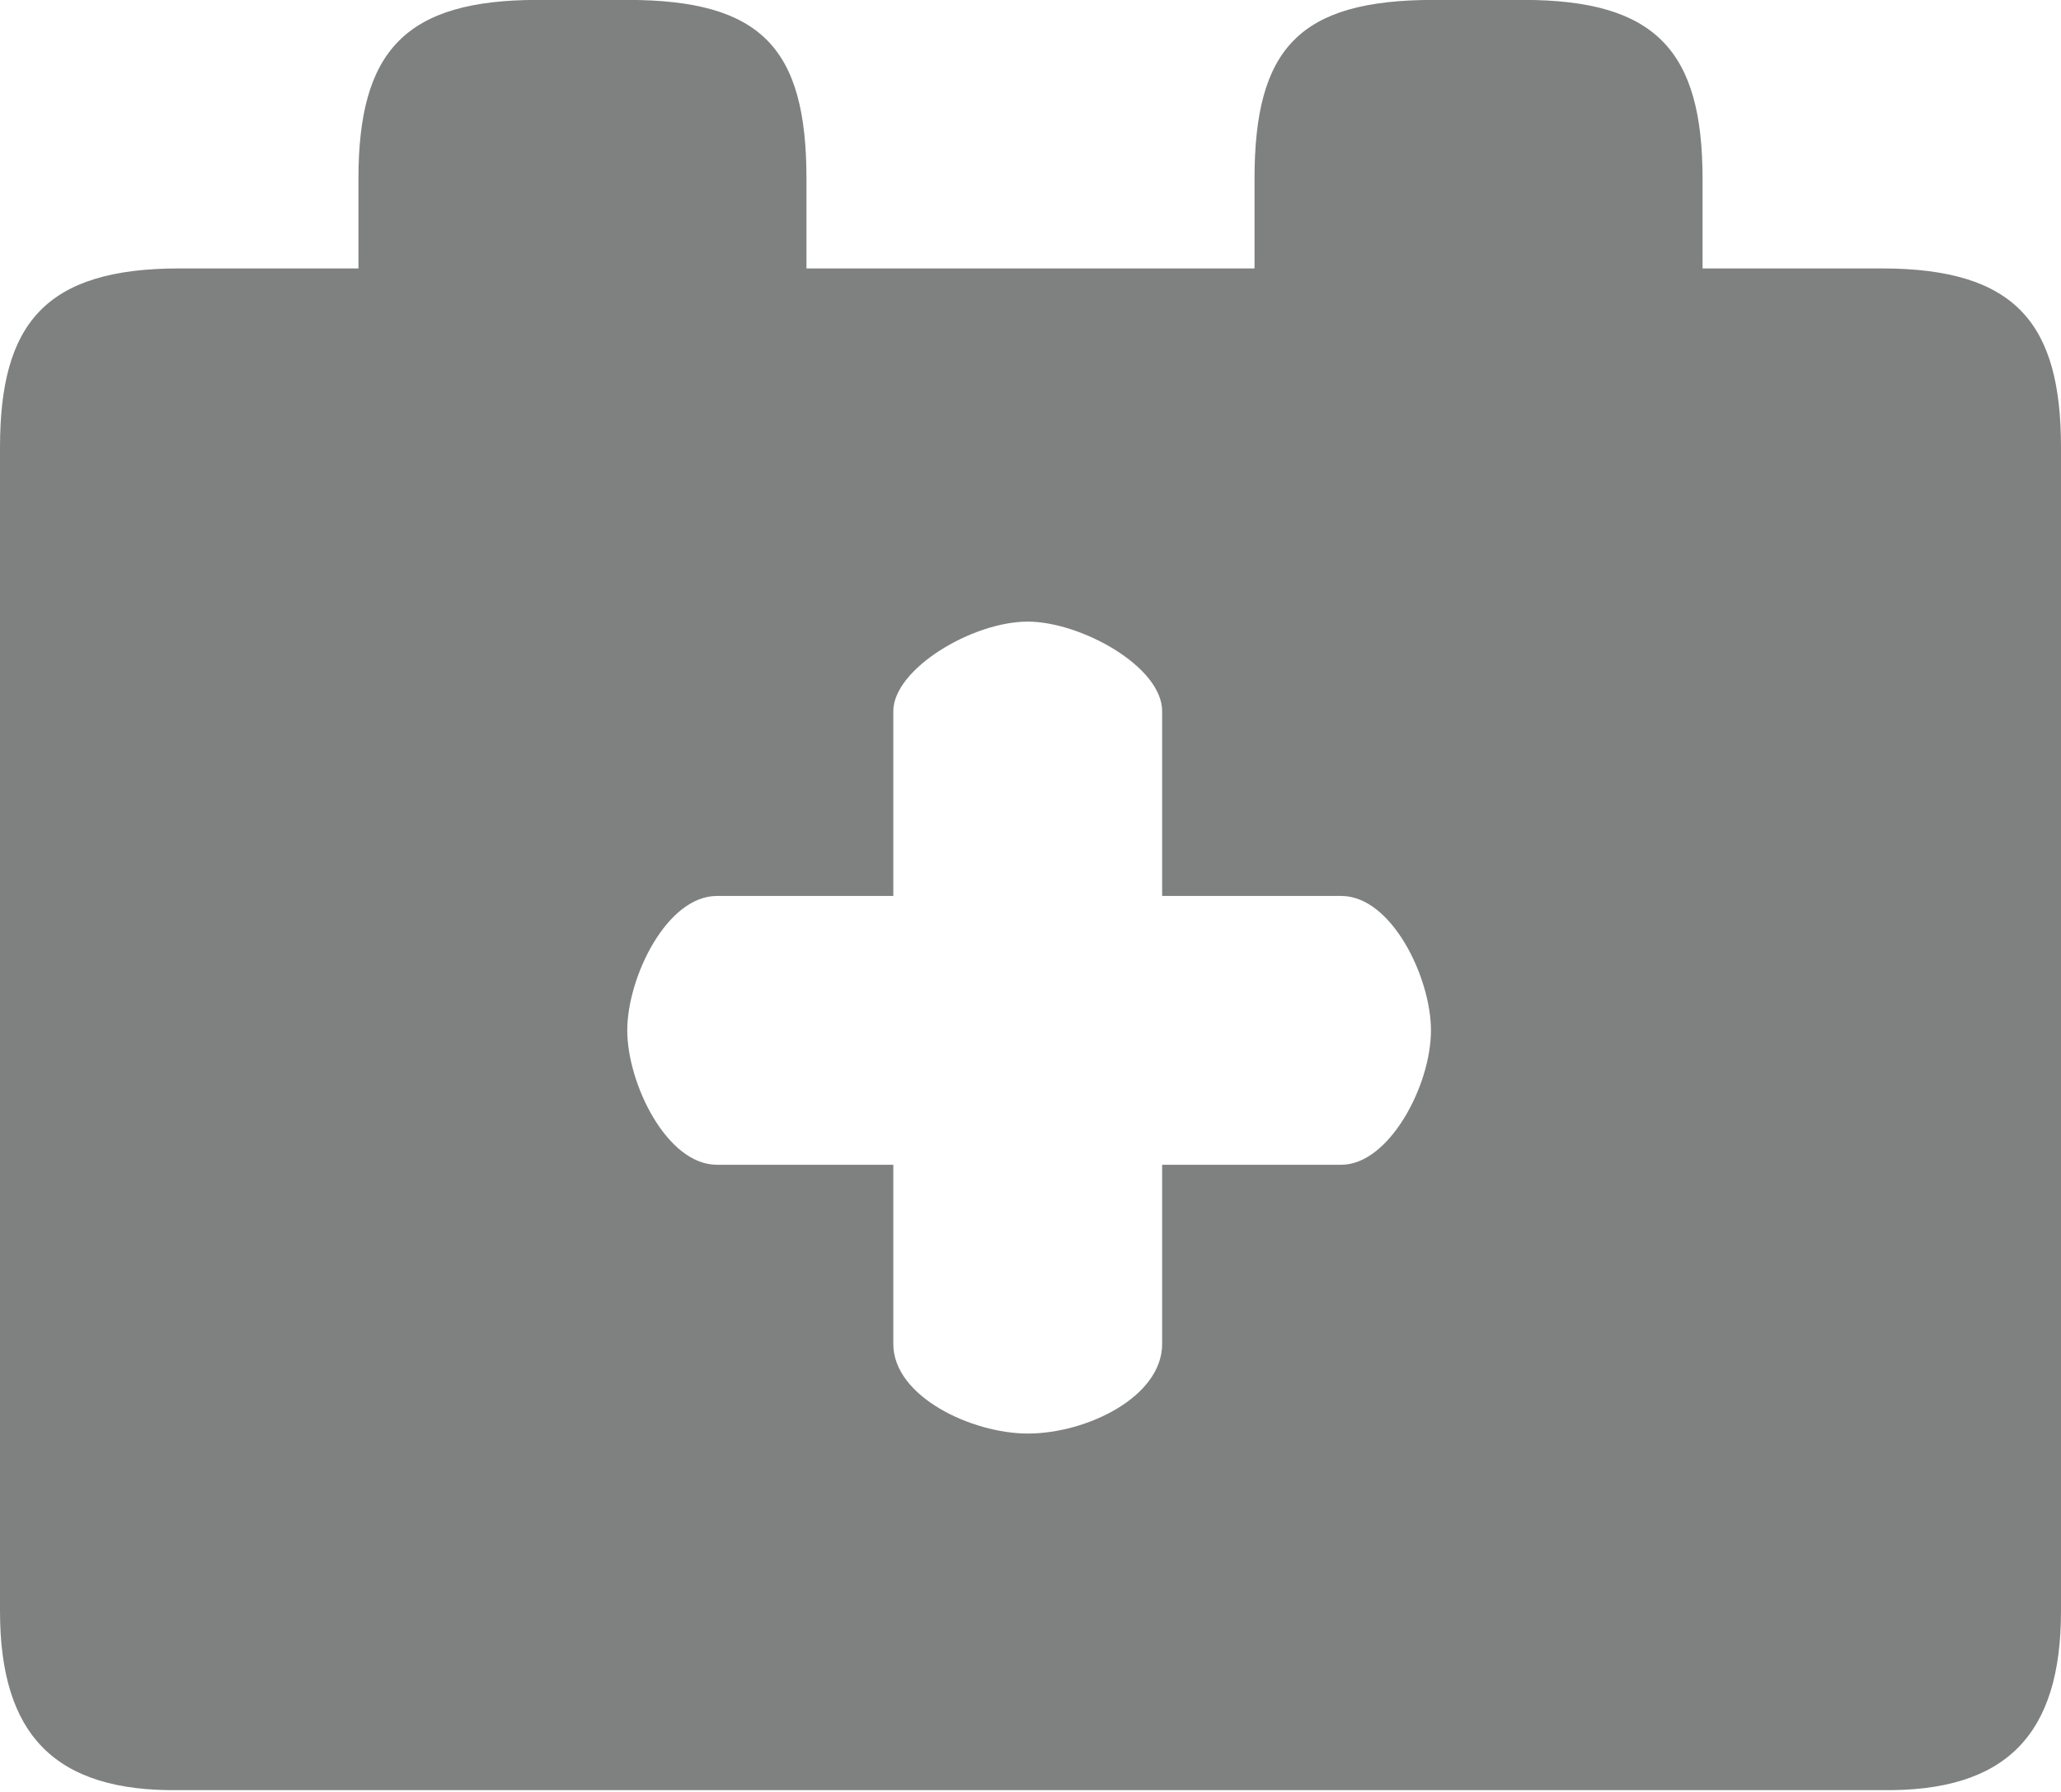
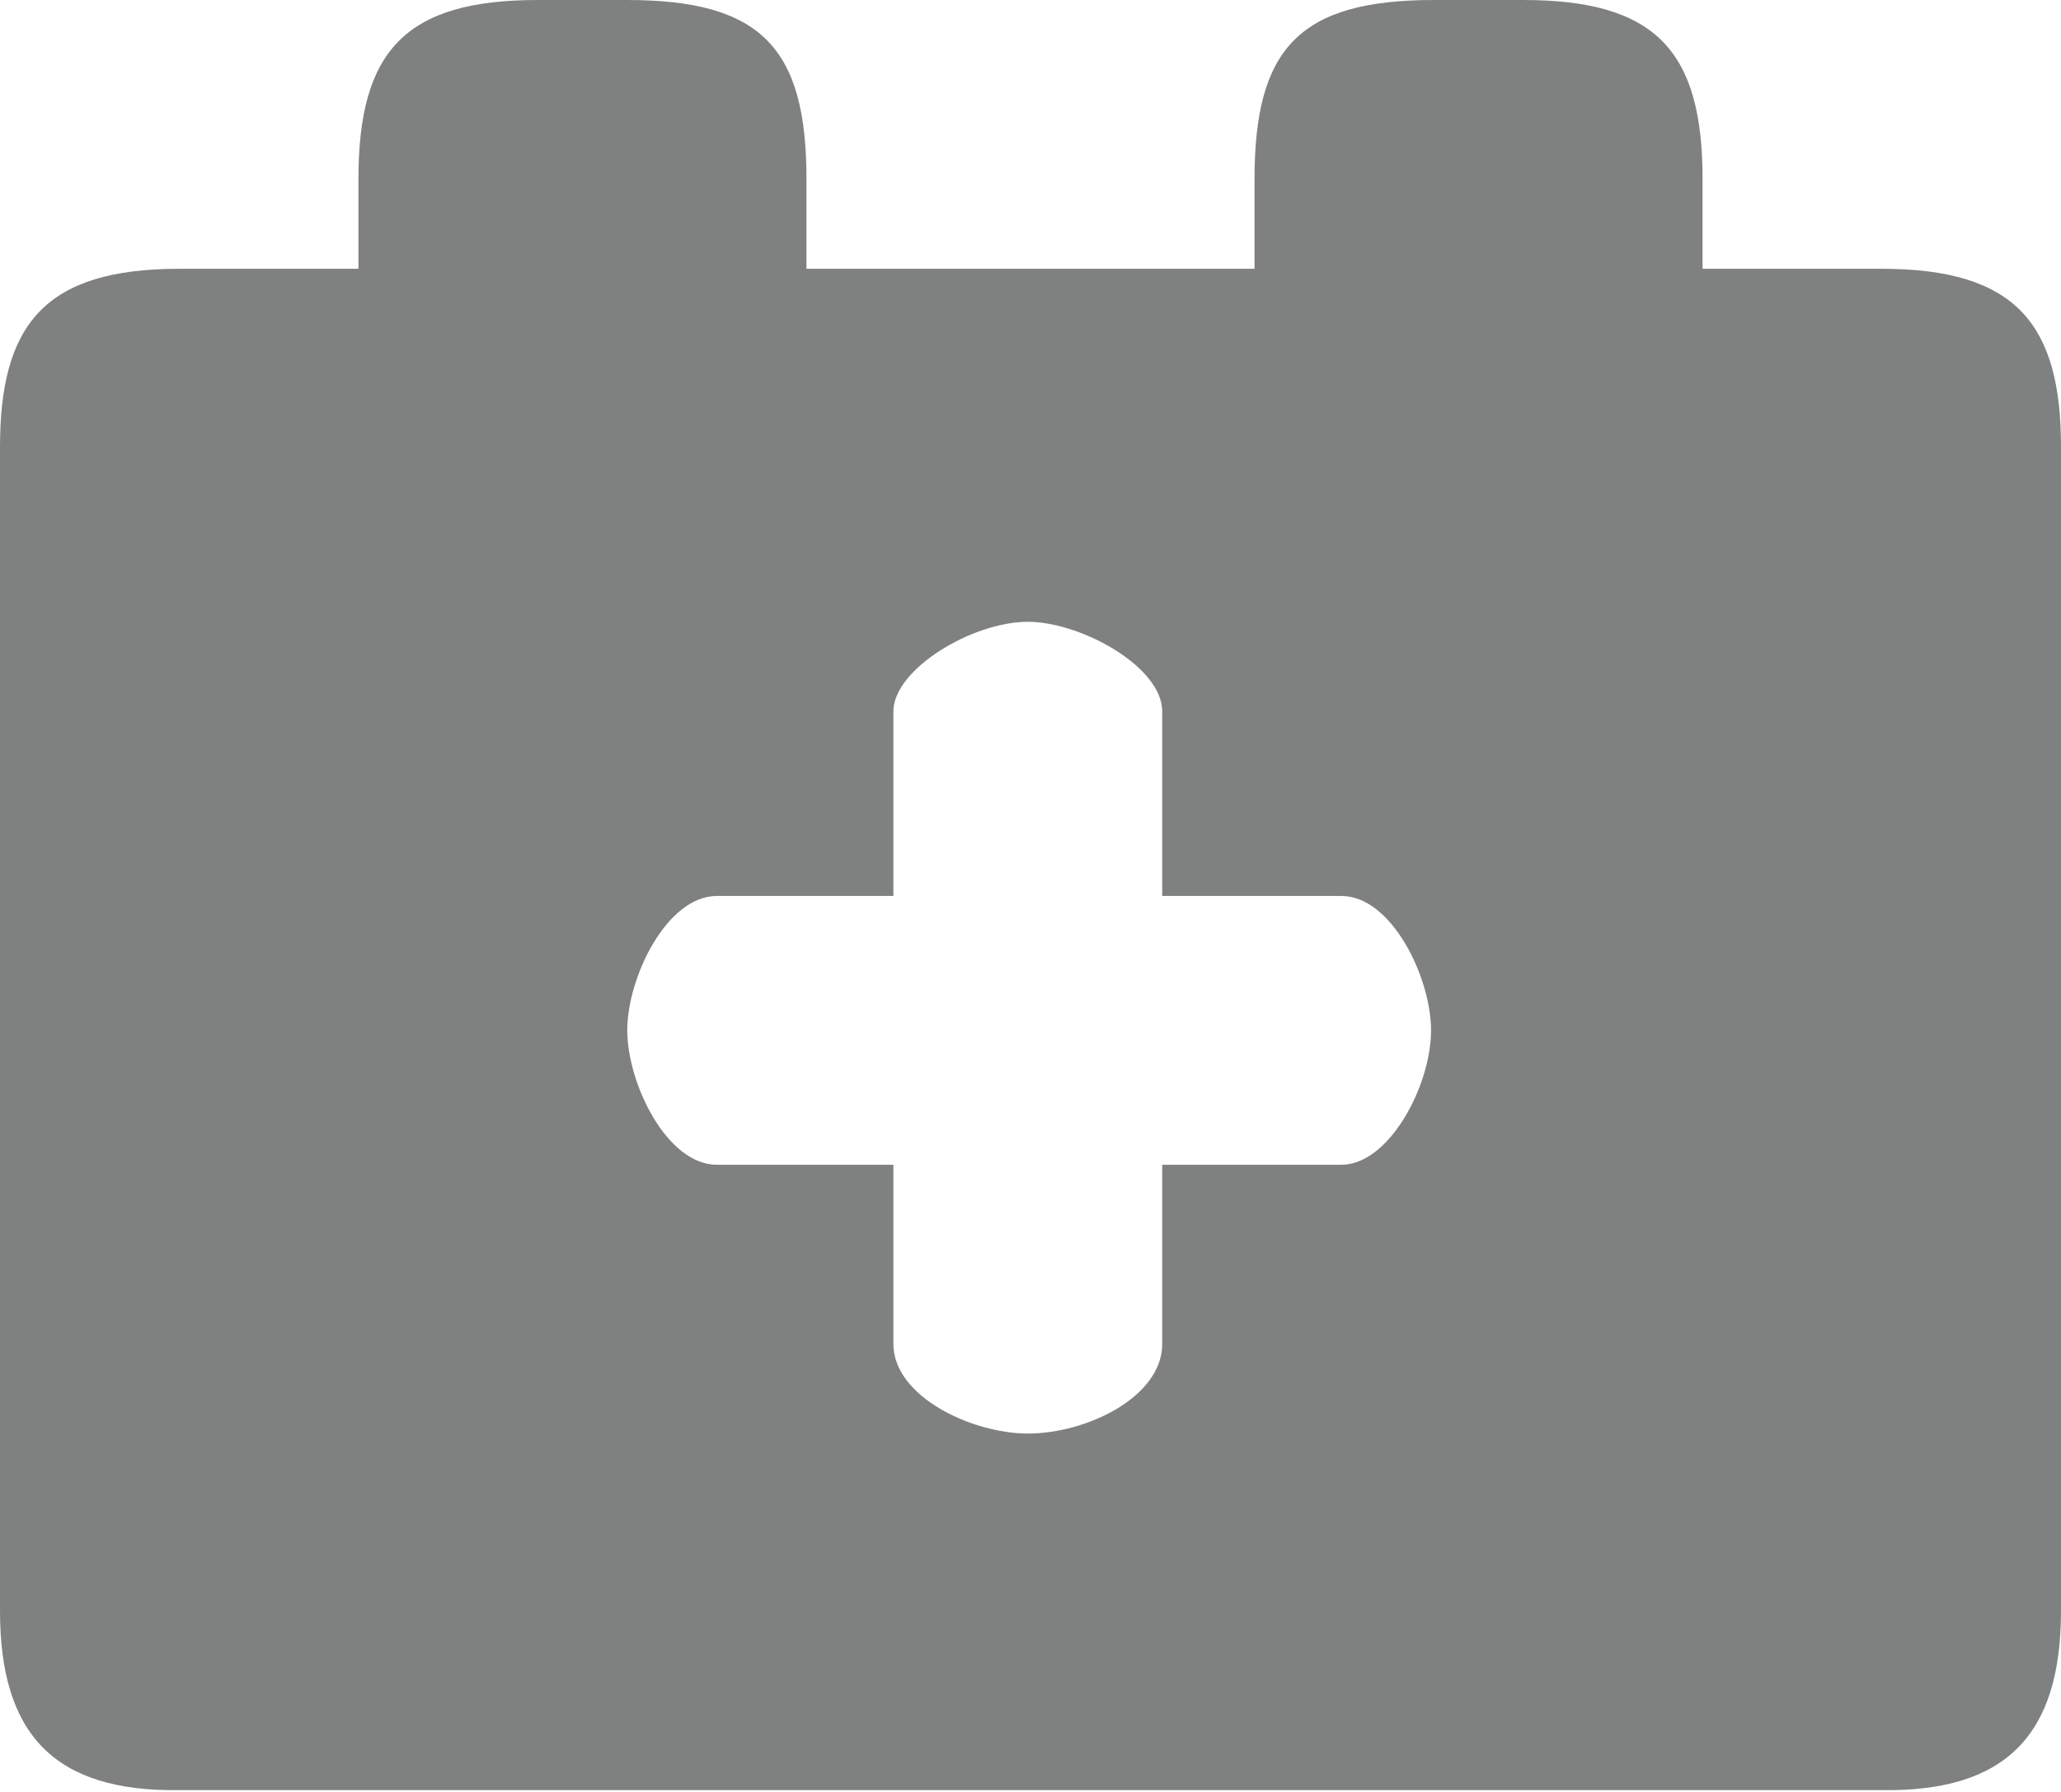
- <svg xmlns="http://www.w3.org/2000/svg" width="23px" height="20px" version="1.1">
-   <path d="M21,2.996L19,2.996L19,1.997C19,0.568,18.48-0.001,17-0.001L16-0.001C14.5-0.001,14,0.538,14,1.997L14,2.996L9,2.996L9,1.997C9,0.538,8.5-0.001,7-0.001L6-0.001C4.52-0.001,4,0.569,4,1.997L4,2.996L2,2.996C0.5,2.996,0,3.616,0,4.994L0,17.982C0,19.361,0.61,20,2,19.98L21,19.98C22.39,20,23,19.361,23,17.982L23,4.994C23,3.615,22.5,2.996,21,2.996L21,2.996ZM14.969,13L12.969,13L12.969,15C12.969,15.59,12.129,16,11.469,16C10.849,16,9.969,15.59,9.969,15L9.969,13L8,13C7.44,13,7,12.09,7,11.5C7,10.91,7.44,10,8,10L9.969,10L9.969,7.938C9.969,7.468,10.849,6.938,11.469,6.938C12.059,6.938,12.969,7.438,12.969,7.938L12.969,10L14.969,10C15.529,10,15.969,10.91,15.969,11.5C15.969,12.12,15.499,13,14.969,13L14.969,13ZM14.969,13" fill="#7F8181" />
+ <svg xmlns="http://www.w3.org/2000/svg" width="23" height="20">
+   <path fill="#7f8181" d="M21 3L19 3L19 2C19 .57 18.48-0 17-0L16-0C14.5-0 14 .54 14 2L14 3L9 3L9 2C9 .54 8.5-0 7-0L6-0C4.52-0 4 .57 4 2L4 3L2 3C.5 3 0 3.62 0 4.99L0 17.98C0 19.36 .61 20 2 19.98L21 19.98C22.39 20 23 19.36 23 17.98L23 4.99C23 3.62 22.5 3 21 3L21 3M14.97 13L12.97 13L12.97 15C12.97 15.59 12.13 16 11.47 16C10.85 16 9.97 15.59 9.97 15L9.97 13L8 13C7.44 13 7 12.09 7 11.5C7 10.91 7.44 10 8 10L9.97 10L9.97 7.94C9.97 7.47 10.85 6.94 11.47 6.94C12.06 6.94 12.97 7.44 12.97 7.94L12.97 10L14.97 10C15.53 10 15.97 10.91 15.97 11.5C15.97 12.12 15.5 13 14.97 13L14.97 13M14.97 13" />
</svg>
